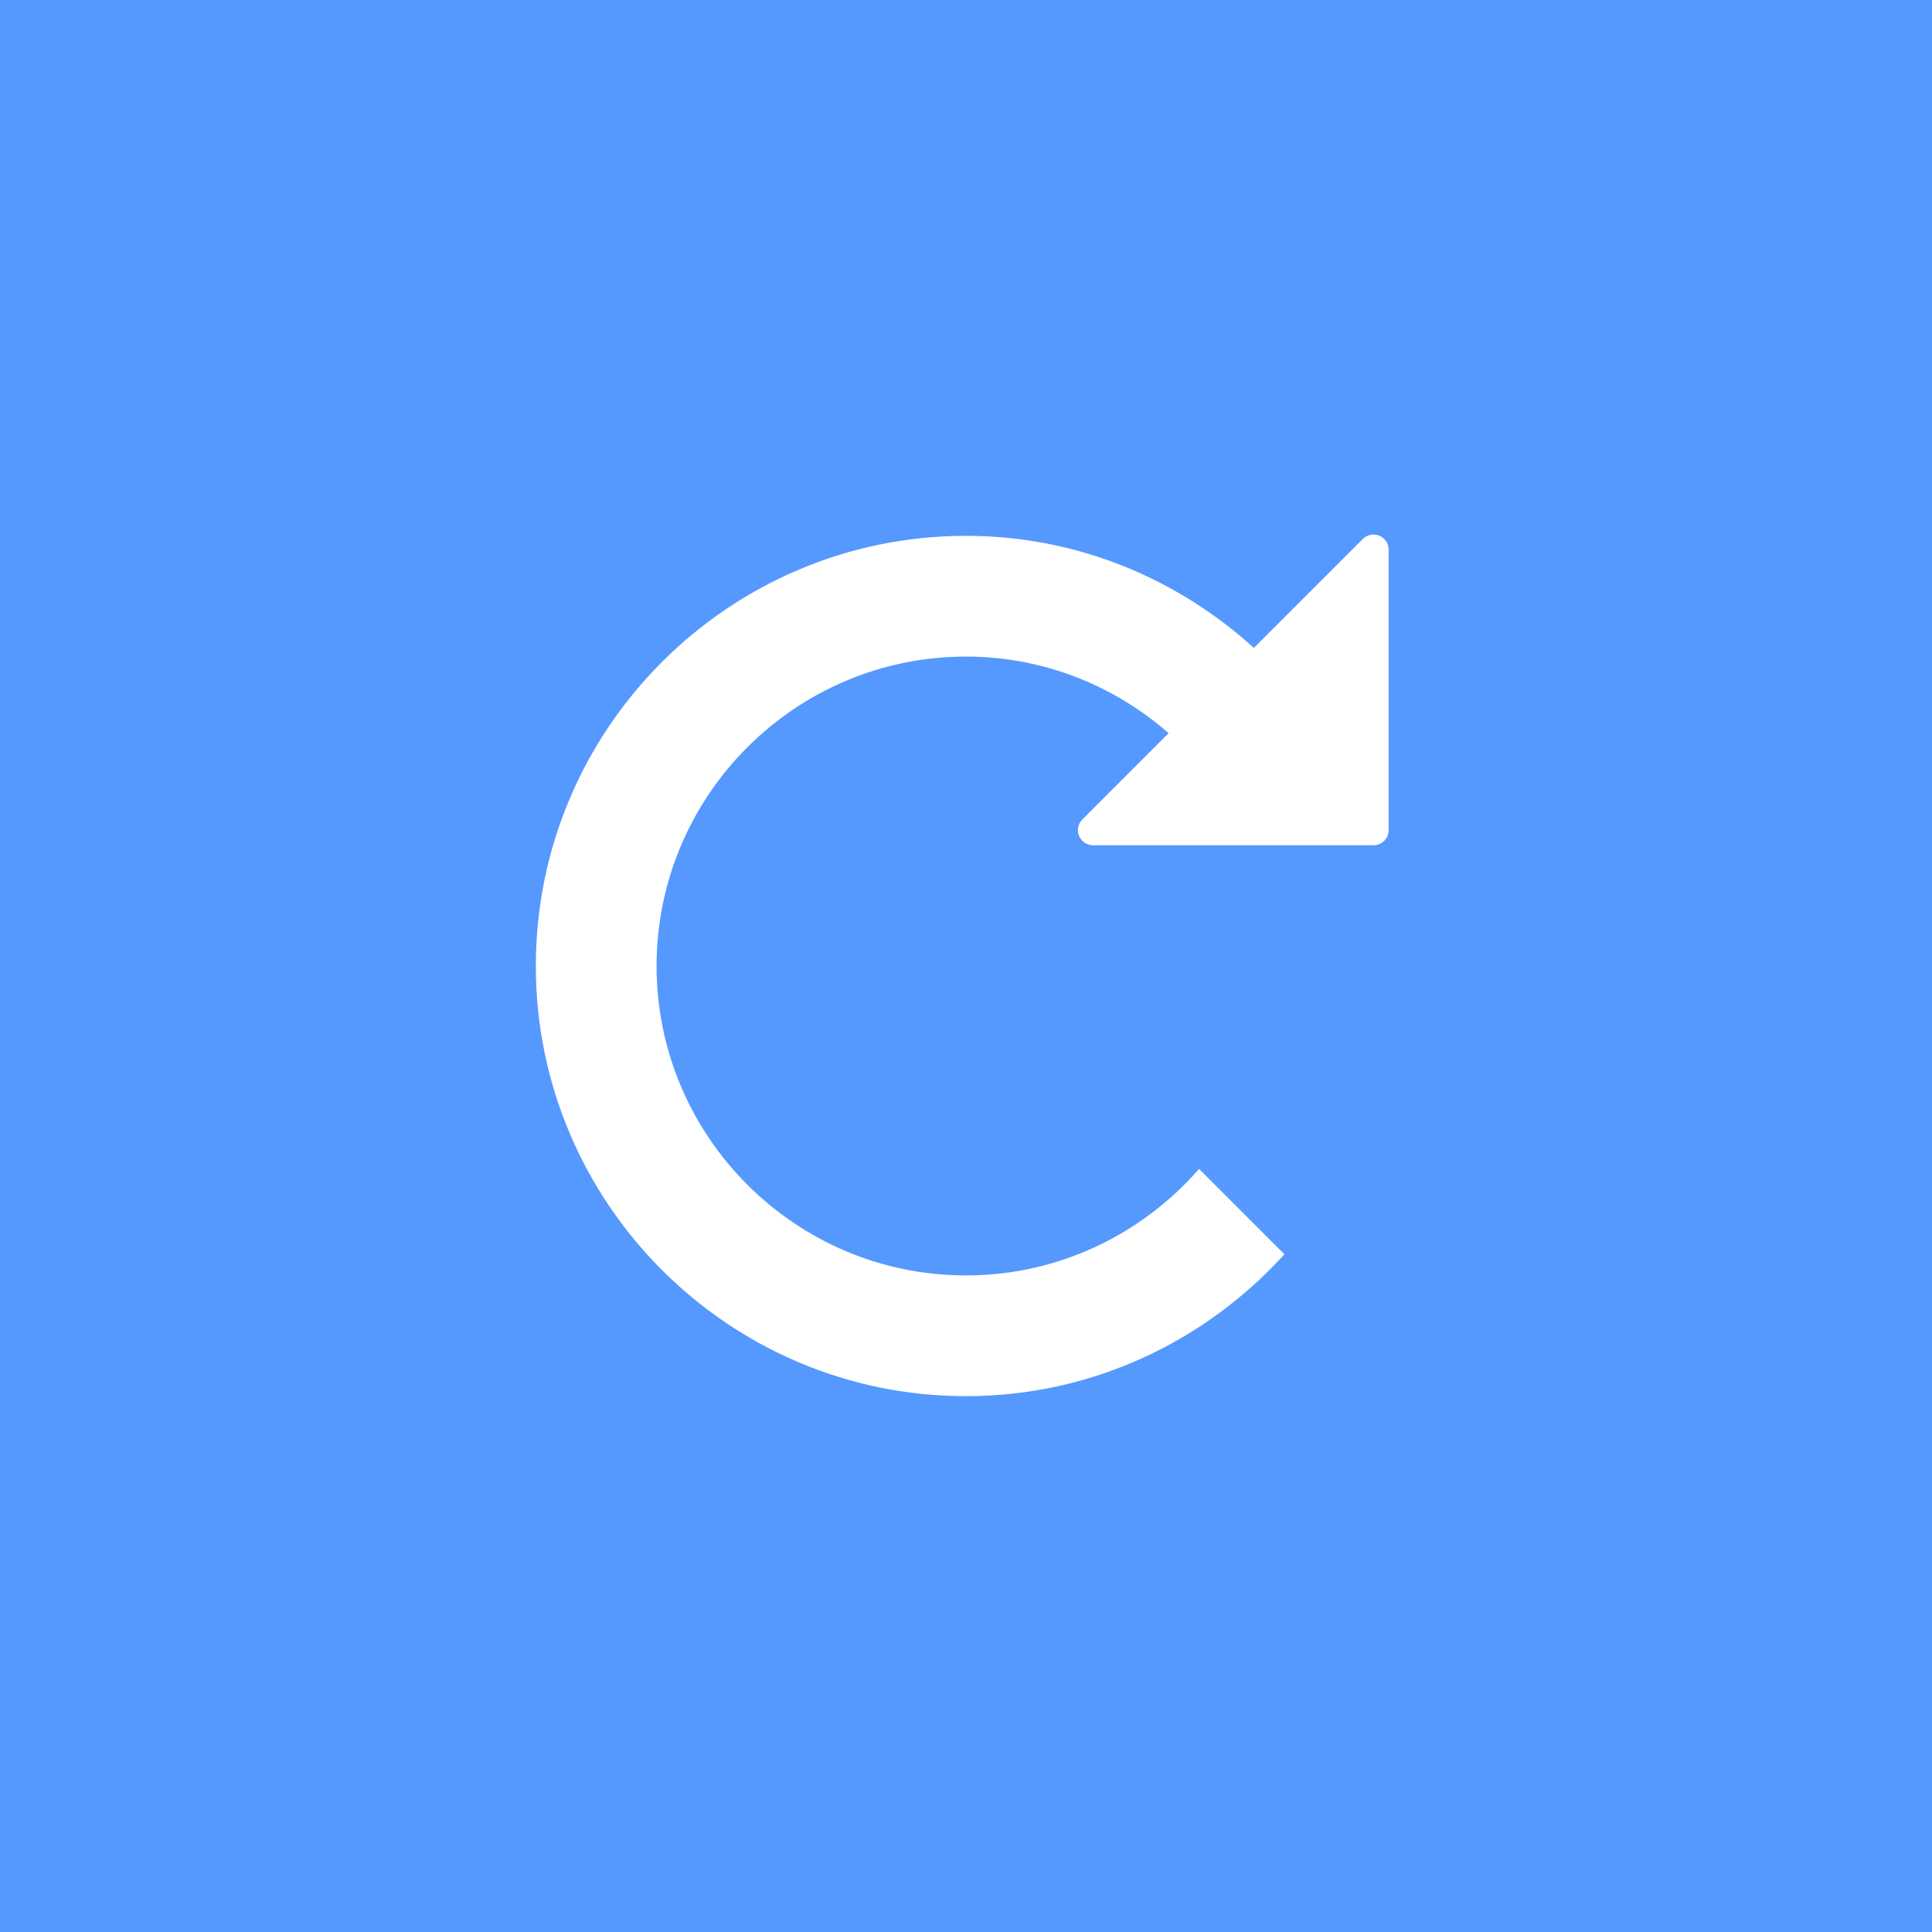
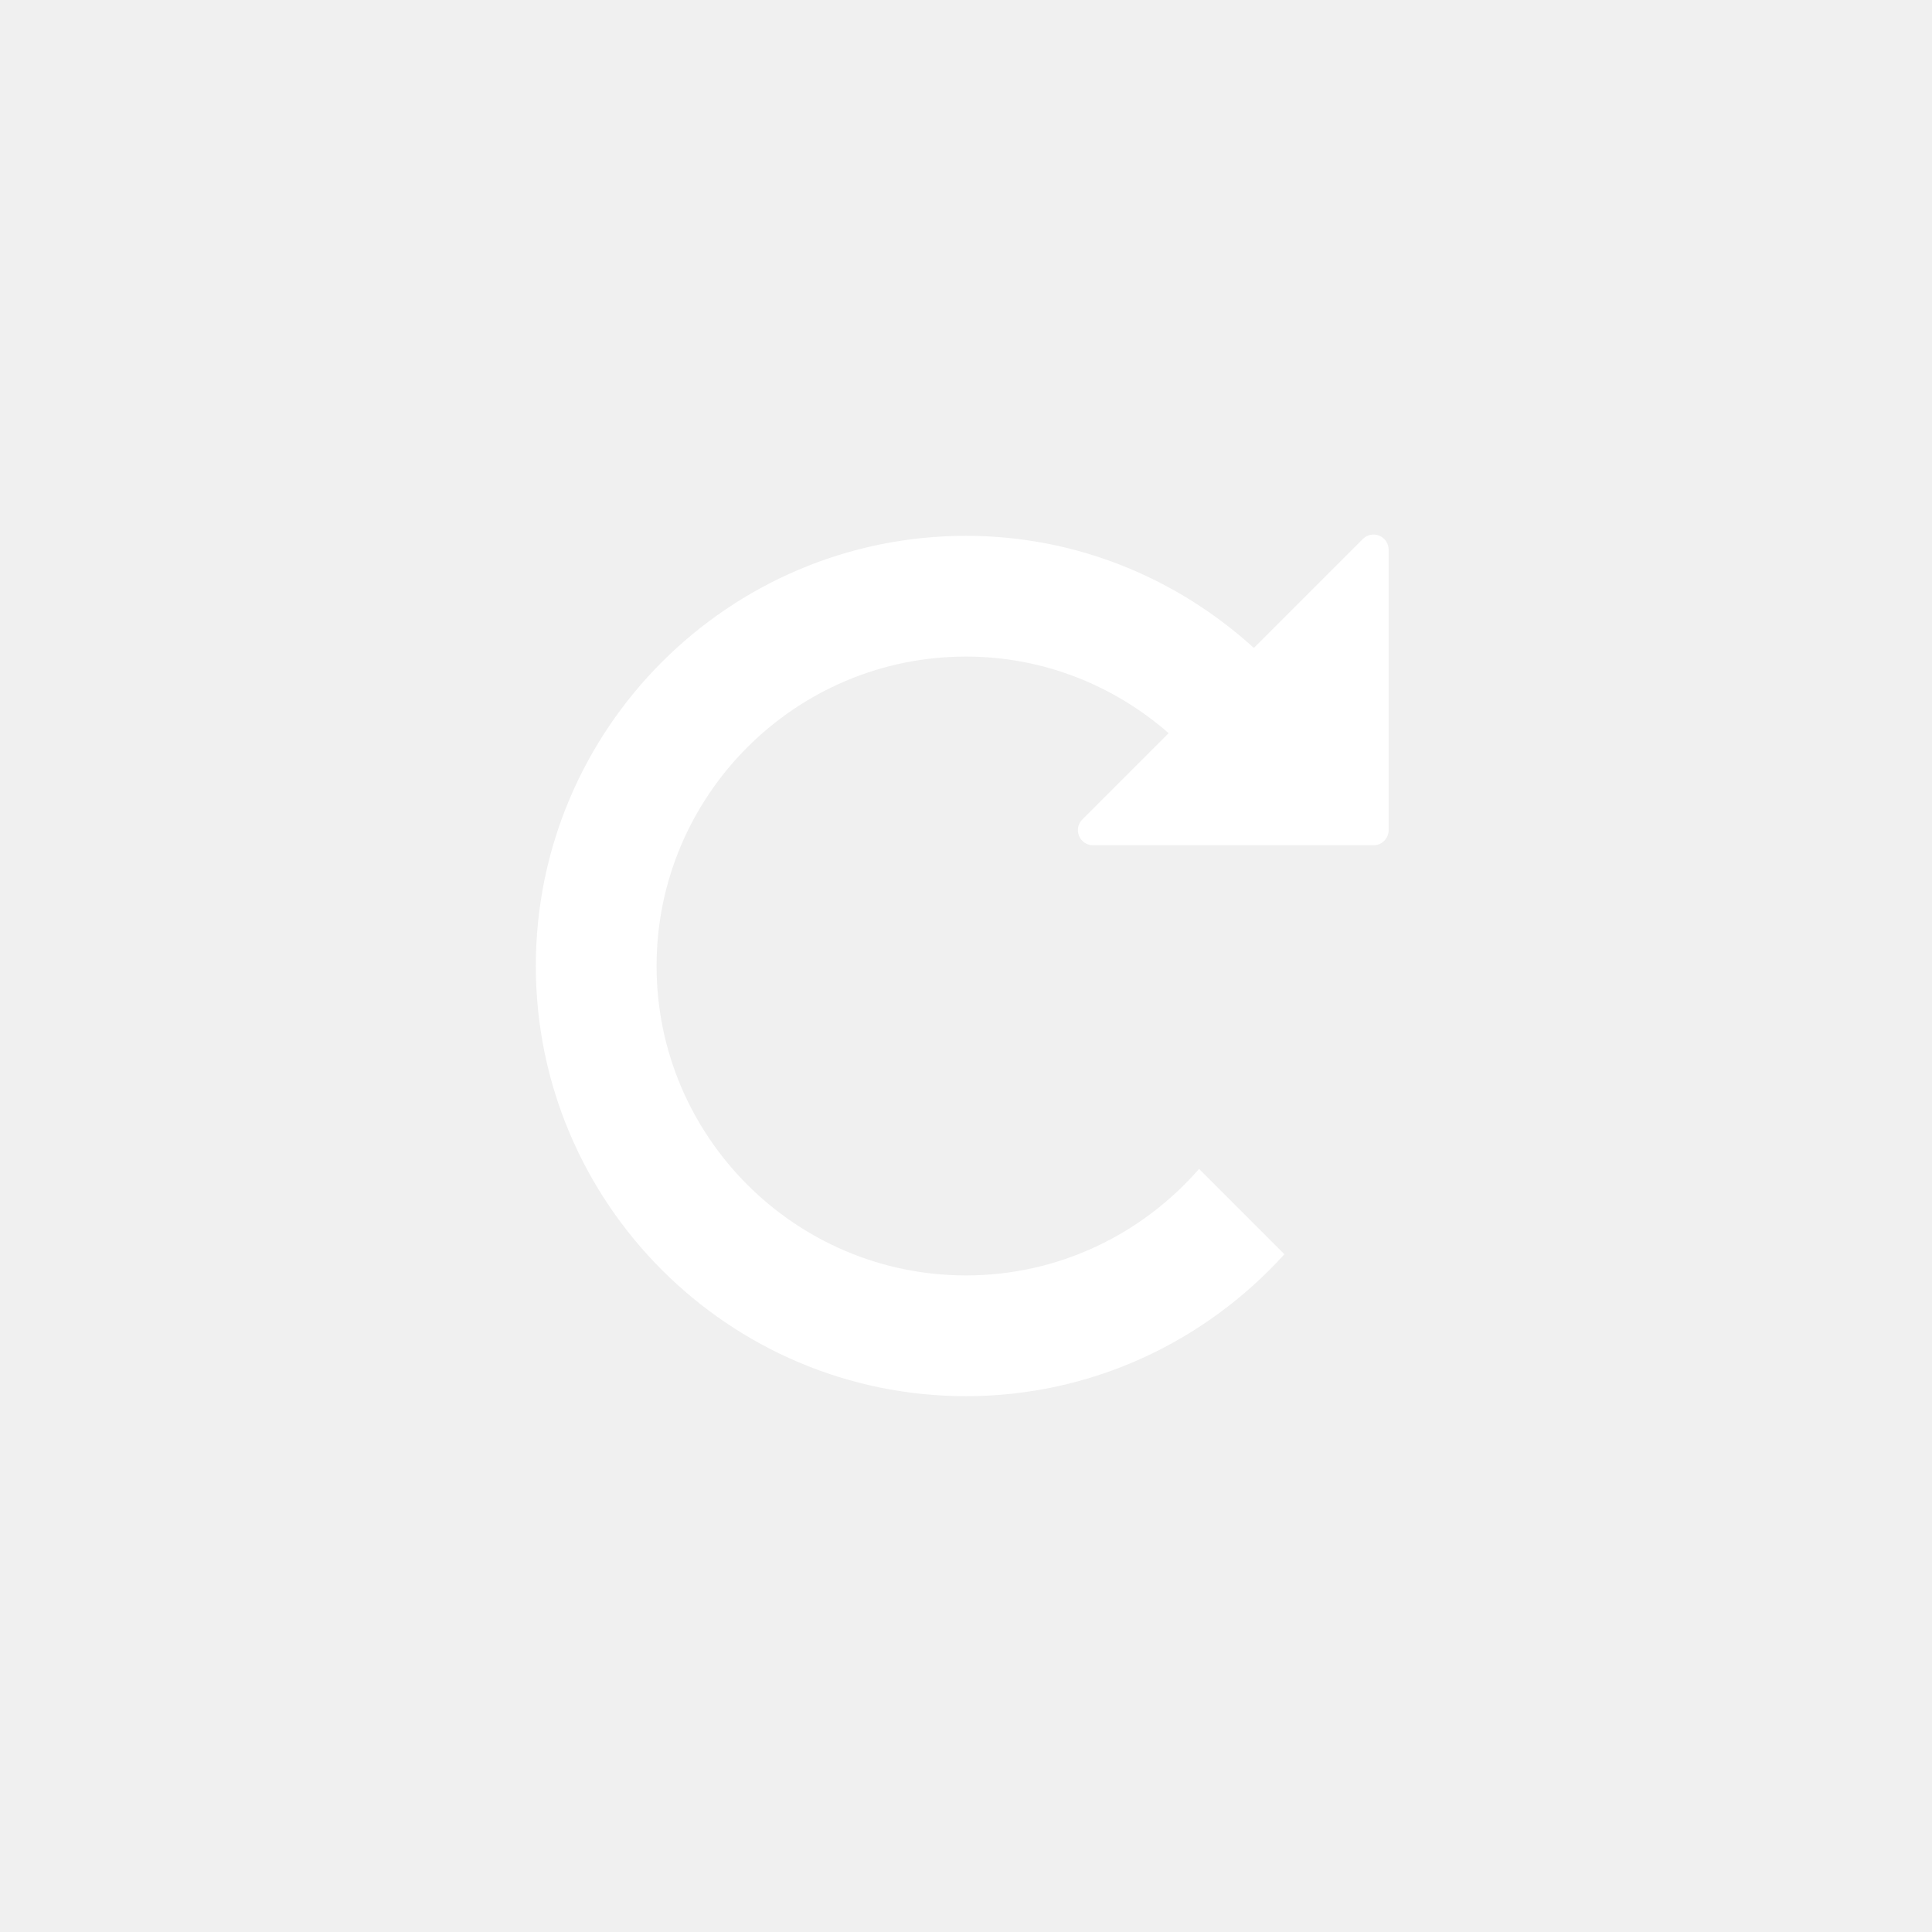
<svg xmlns="http://www.w3.org/2000/svg" viewBox="0 0 64 64">
-   <path fill="#59F" d="M0 0h64v64H0V0z" />
+   <path fill="none" d="M0 0h64v64H0V0z" />
  <path fill="#FFF" d="M45.146 17.854l-3.61 3.61C39.01 19.168 35.675 17.75 32 17.75c-7.857 0-14.25 6.393-14.25 14.25S24.143 46.25 32 46.25c4.183 0 7.939-1.823 10.548-4.702l-2.827-2.827C37.84 40.878 35.08 42.25 32 42.25c-5.652 0-10.25-4.598-10.25-10.25S26.348 21.75 32 21.75c2.572 0 4.913.965 6.713 2.537l-2.86 2.86a.5.5 0 0 0 .354.853H45.5a.5.5 0 0 0 .5-.5v-9.293a.5.5 0 0 0-.854-.353z" />
</svg>
